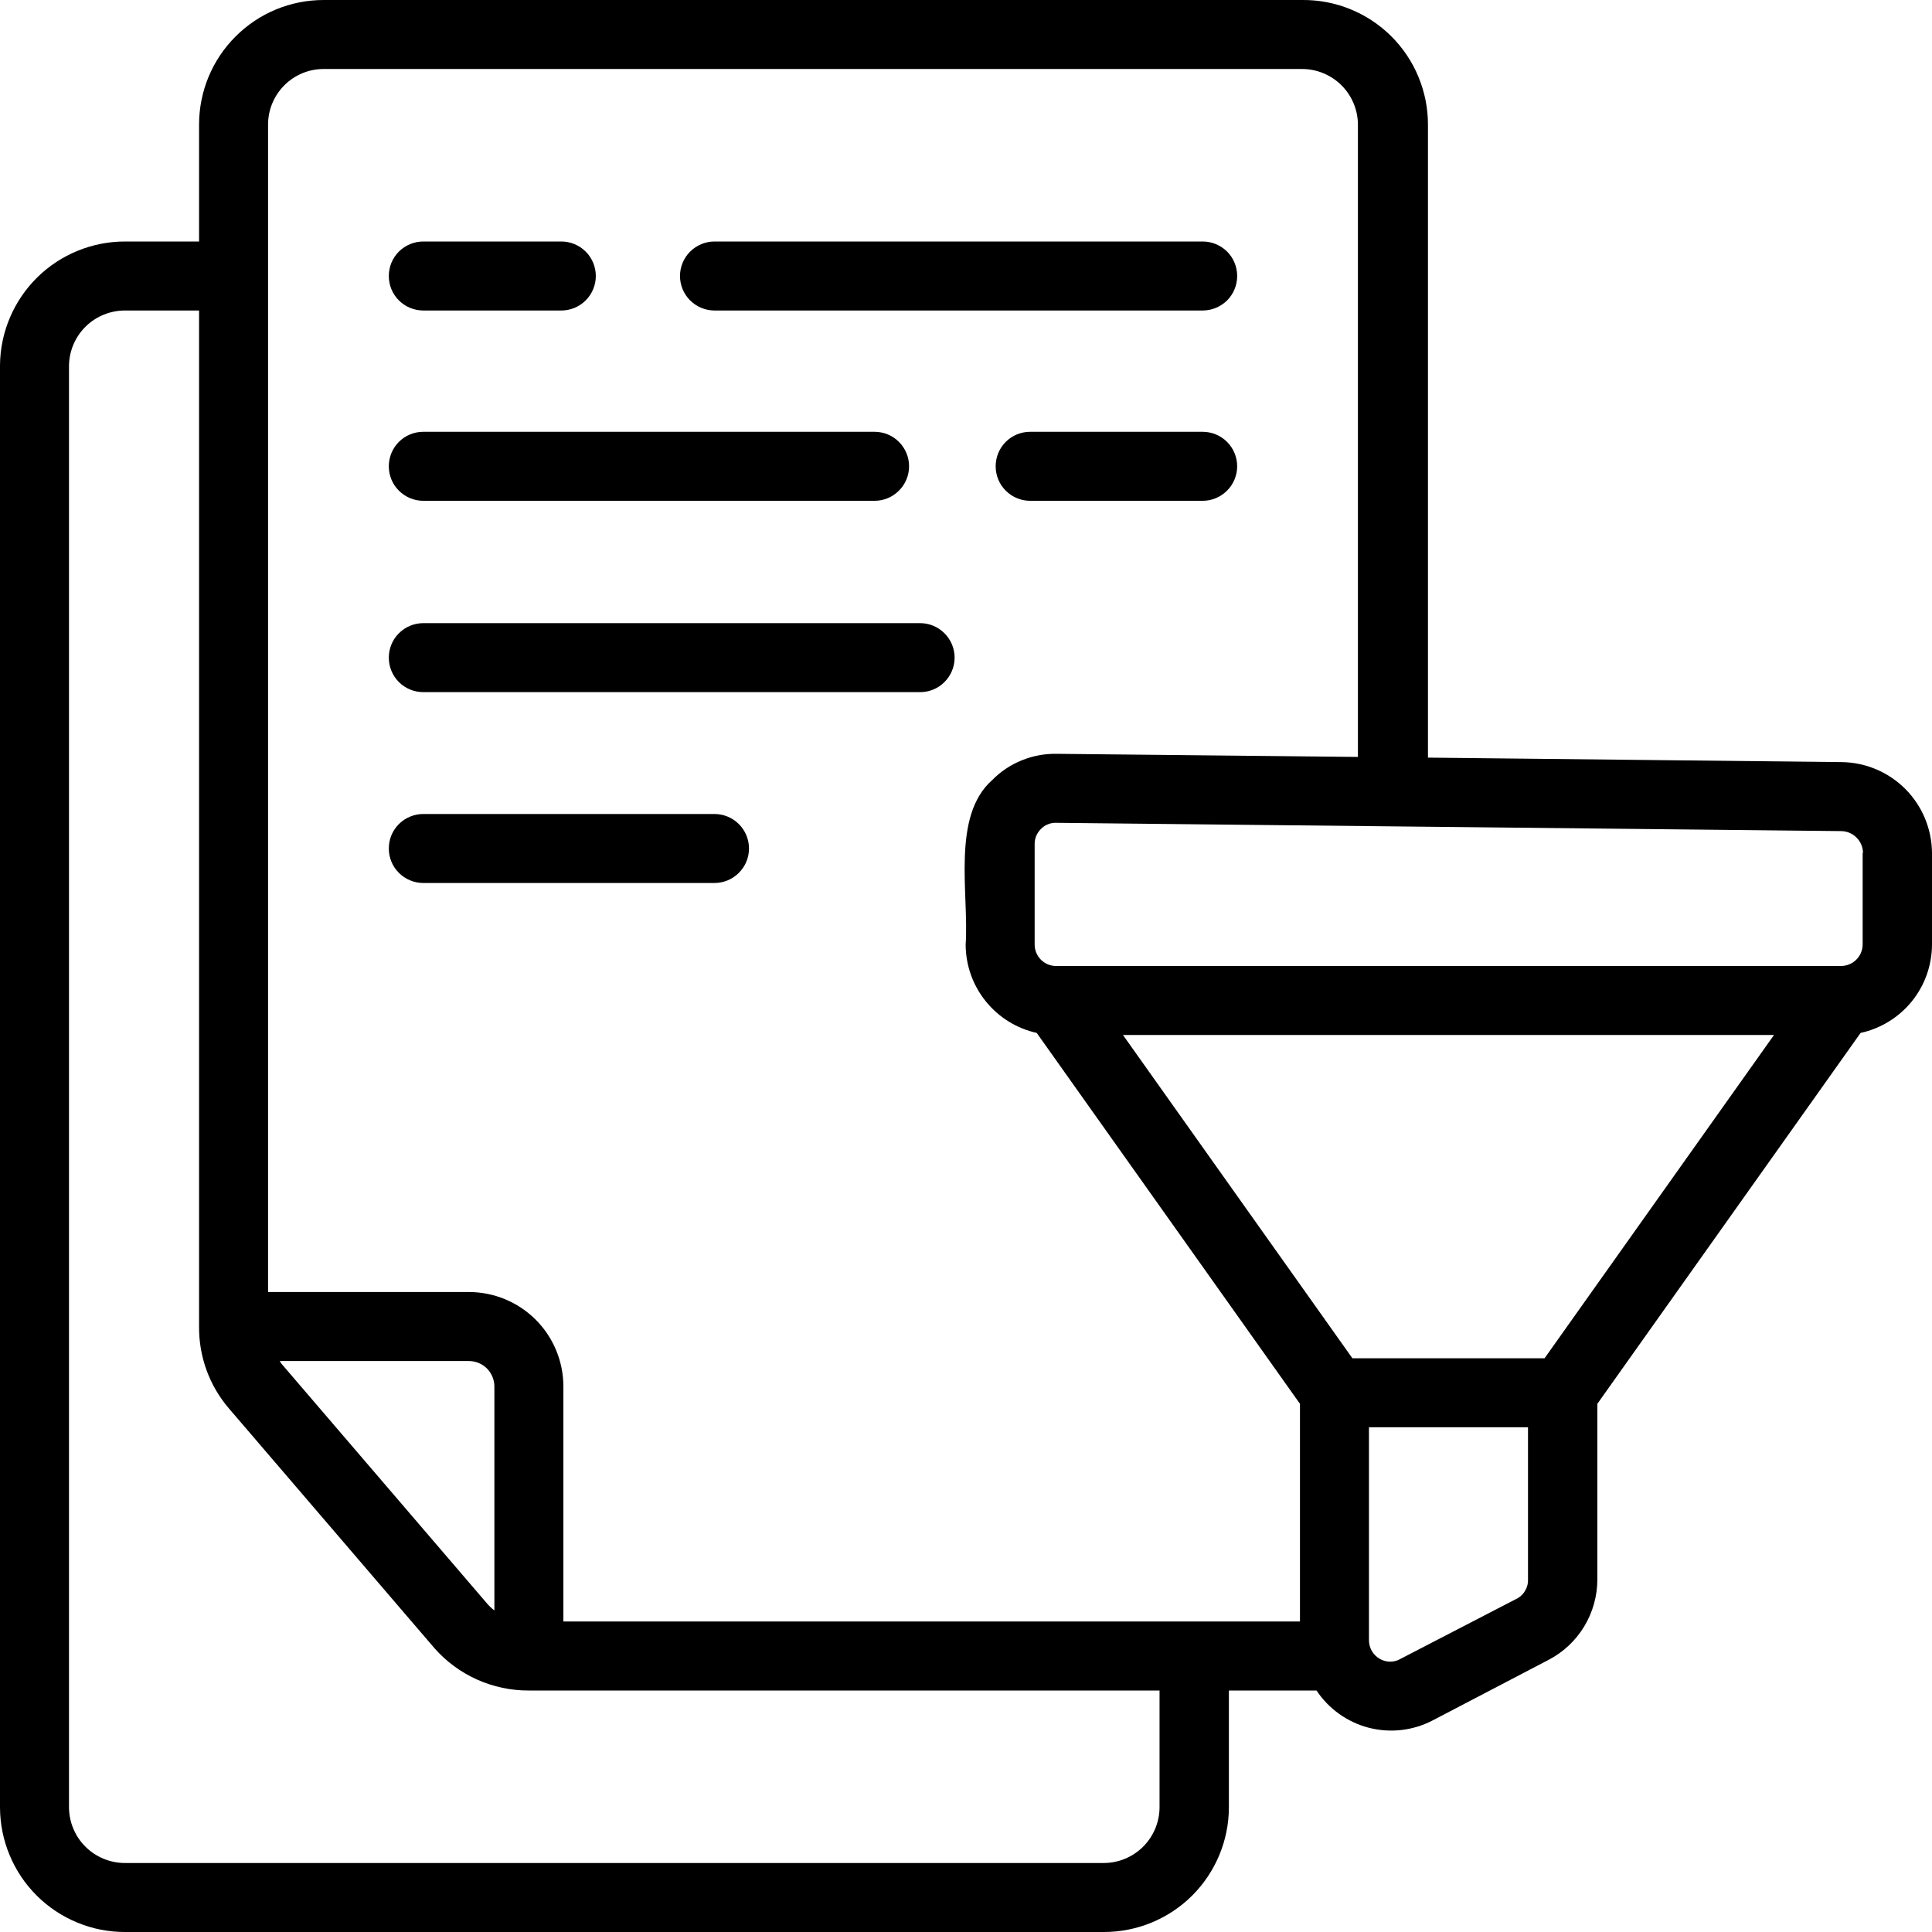
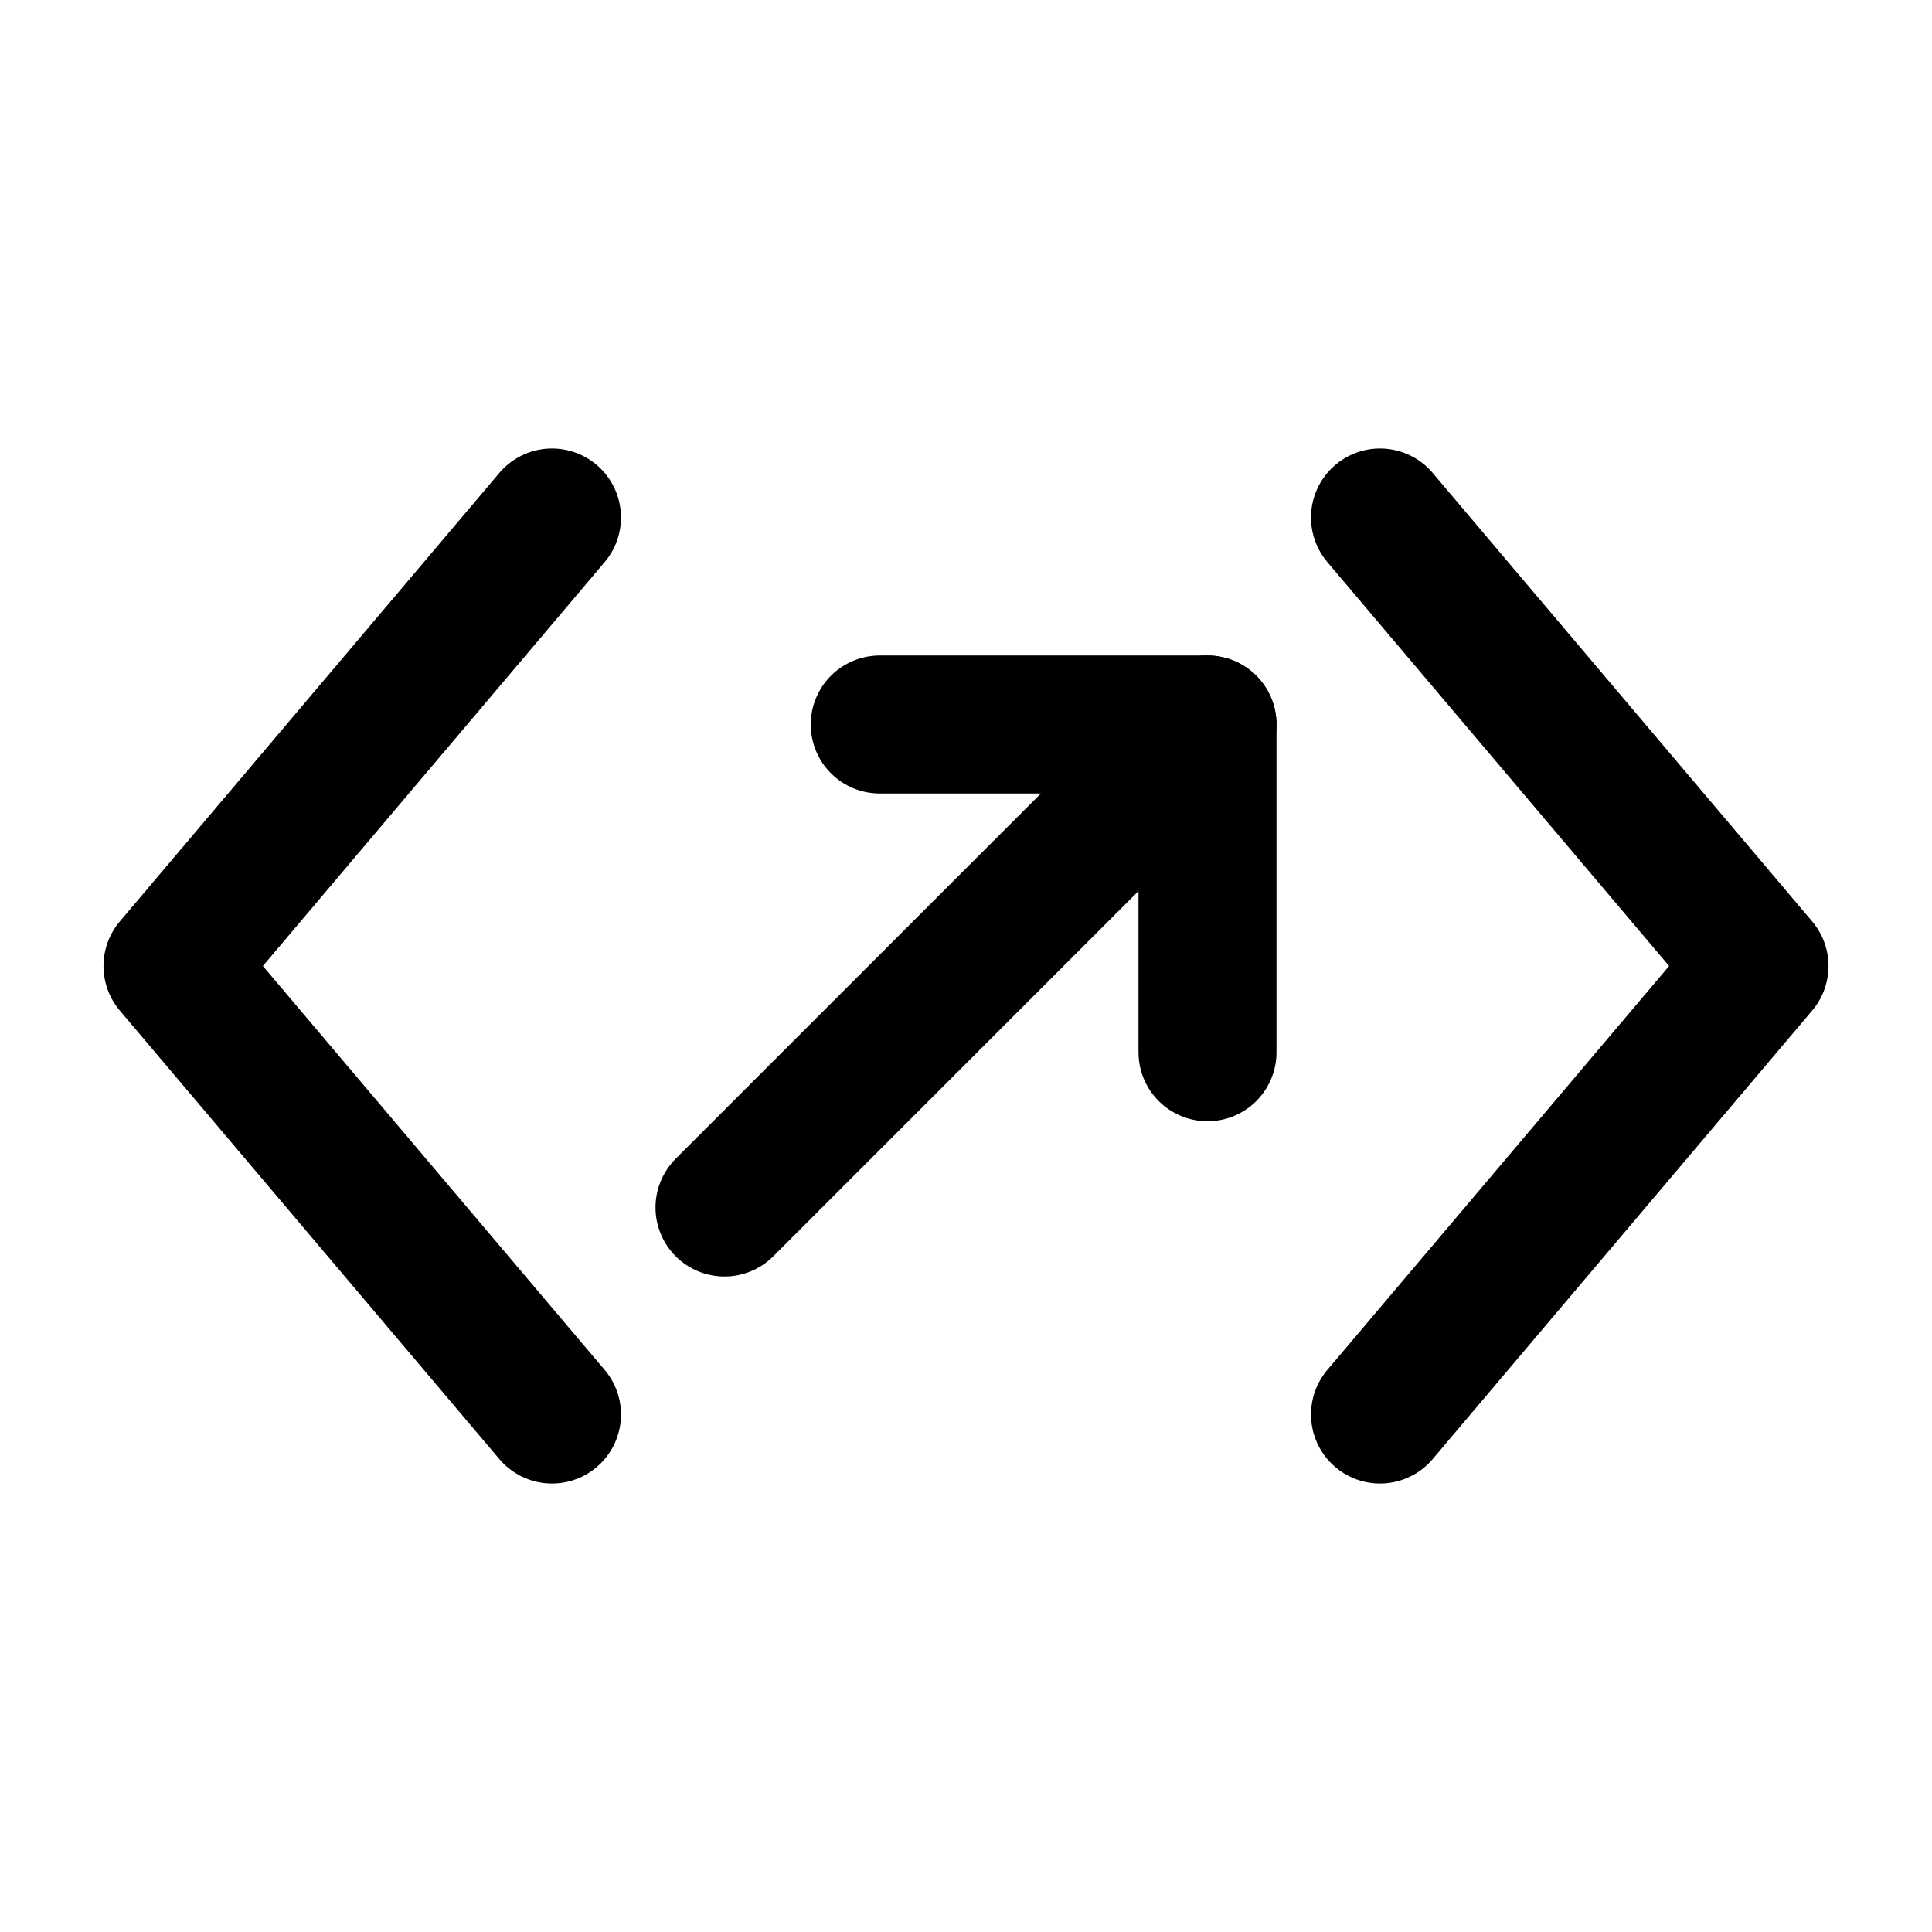
<svg xmlns="http://www.w3.org/2000/svg" width="28" height="28" viewBox="0 0 28 28" fill="none">
-   <path d="M6.135 4.5H8.135C8.267 4.5 8.395 4.447 8.488 4.354C8.582 4.26 8.635 4.133 8.635 4C8.635 3.867 8.582 3.74 8.488 3.646C8.395 3.553 8.267 3.5 8.135 3.5H6.135C6.002 3.5 5.875 3.553 5.781 3.646C5.687 3.74 5.635 3.867 5.635 4C5.635 4.133 5.687 4.26 5.781 4.354C5.875 4.447 6.002 4.5 6.135 4.5Z" fill="black" />
-   <path d="M10.355 4.5H17.43C17.563 4.5 17.69 4.447 17.784 4.354C17.878 4.26 17.93 4.133 17.93 4C17.93 3.867 17.878 3.74 17.784 3.646C17.69 3.553 17.563 3.5 17.43 3.5H10.355C10.223 3.5 10.096 3.553 10.002 3.646C9.908 3.74 9.855 3.867 9.855 4C9.855 4.133 9.908 4.26 10.002 4.354C10.096 4.447 10.223 4.5 10.355 4.5Z" fill="black" />
-   <path d="M6.135 7.258H12.675C12.807 7.258 12.935 7.205 13.028 7.111C13.122 7.018 13.175 6.89 13.175 6.758C13.175 6.625 13.122 6.498 13.028 6.404C12.935 6.31 12.807 6.258 12.675 6.258H6.135C6.002 6.258 5.875 6.31 5.781 6.404C5.687 6.498 5.635 6.625 5.635 6.758C5.635 6.89 5.687 7.018 5.781 7.111C5.875 7.205 6.002 7.258 6.135 7.258Z" fill="black" />
-   <path d="M17.43 6.258H14.93C14.797 6.258 14.67 6.31 14.576 6.404C14.482 6.498 14.43 6.625 14.43 6.758C14.43 6.89 14.482 7.018 14.576 7.111C14.67 7.205 14.797 7.258 14.93 7.258H17.43C17.562 7.258 17.689 7.205 17.783 7.111C17.877 7.018 17.93 6.89 17.93 6.758C17.93 6.625 17.877 6.498 17.783 6.404C17.689 6.31 17.562 6.258 17.43 6.258Z" fill="black" />
-   <path d="M13.335 9.031H6.135C6.002 9.031 5.875 9.084 5.781 9.178C5.687 9.271 5.635 9.399 5.635 9.531C5.635 9.664 5.687 9.791 5.781 9.885C5.875 9.979 6.002 10.031 6.135 10.031H13.335C13.467 10.031 13.595 9.979 13.688 9.885C13.782 9.791 13.835 9.664 13.835 9.531C13.835 9.399 13.782 9.271 13.688 9.178C13.595 9.084 13.467 9.031 13.335 9.031Z" fill="black" />
-   <path d="M10.355 11.797H6.135C6.002 11.797 5.875 11.85 5.781 11.943C5.687 12.037 5.635 12.164 5.635 12.297C5.635 12.43 5.687 12.557 5.781 12.65C5.875 12.744 6.002 12.797 6.135 12.797H10.355C10.487 12.797 10.615 12.744 10.708 12.65C10.802 12.557 10.855 12.43 10.855 12.297C10.855 12.164 10.802 12.037 10.708 11.943C10.615 11.85 10.487 11.797 10.355 11.797Z" fill="black" />
-   <path d="M26.695 11.045L20.695 10.98V1.805C20.695 1.567 20.648 1.331 20.556 1.111C20.465 0.891 20.33 0.691 20.161 0.523C19.992 0.356 19.791 0.223 19.57 0.133C19.35 0.043 19.113 -0.002 18.875 6.23332e-05H4.69C4.211 6.23332e-05 3.752 0.19 3.414 0.529C3.075 0.867 2.885 1.326 2.885 1.805V3.5H1.815C1.338 3.499 0.879 3.686 0.539 4.021C0.199 4.357 0.005 4.813 0 5.29V26.195C0.001 26.433 0.048 26.668 0.14 26.887C0.231 27.107 0.365 27.306 0.534 27.474C0.702 27.641 0.902 27.774 1.122 27.864C1.342 27.955 1.577 28.001 1.815 28H16C16.479 28 16.939 27.81 17.278 27.472C17.617 27.133 17.809 26.674 17.81 26.195V24.5H19.08C19.258 24.768 19.53 24.961 19.842 25.041C20.154 25.12 20.485 25.081 20.77 24.93L22.445 24.055C22.658 23.944 22.836 23.776 22.96 23.571C23.084 23.366 23.15 23.13 23.15 22.89V20.345L26.965 14.97C27.257 14.906 27.519 14.745 27.708 14.512C27.896 14.279 27.999 13.989 28 13.69V12.36C27.997 12.014 27.859 11.682 27.616 11.437C27.372 11.191 27.041 11.05 26.695 11.045ZM26.995 12.36V13.69C26.994 13.773 26.96 13.852 26.901 13.91C26.842 13.968 26.763 14 26.68 14H15.305C15.223 14 15.144 13.967 15.086 13.909C15.028 13.851 14.995 13.772 14.995 13.69V12.235C14.994 12.194 15.002 12.154 15.017 12.116C15.033 12.078 15.056 12.044 15.085 12.015C15.114 11.985 15.149 11.961 15.188 11.946C15.227 11.93 15.268 11.923 15.31 11.925L26.685 12.045C26.768 12.046 26.848 12.08 26.906 12.139C26.965 12.197 26.999 12.277 27 12.36H26.995ZM22.385 19.685H19.6L16.275 15H25.71L22.385 19.685ZM4.69 1H18.875C19.088 1.001 19.292 1.087 19.443 1.237C19.593 1.388 19.679 1.592 19.68 1.805V10.97L15.32 10.925C15.146 10.921 14.972 10.953 14.811 11.018C14.649 11.083 14.502 11.181 14.38 11.305C13.785 11.83 14.045 12.96 13.995 13.69C13.996 13.989 14.098 14.278 14.286 14.511C14.473 14.743 14.733 14.905 15.025 14.97L18.84 20.345V23.5H8.165V20.095C8.165 19.732 8.021 19.383 7.764 19.126C7.507 18.869 7.158 18.725 6.795 18.725H3.885V1.805C3.885 1.592 3.97 1.387 4.121 1.236C4.272 1.085 4.476 1 4.69 1ZM7.055 23.235L4.08 19.765C4.071 19.753 4.062 19.739 4.055 19.725H6.795C6.893 19.725 6.987 19.764 7.057 19.833C7.126 19.903 7.165 19.997 7.165 20.095V23.34C7.125 23.309 7.088 23.274 7.055 23.235ZM16.805 26.195C16.804 26.408 16.718 26.612 16.568 26.763C16.417 26.913 16.213 26.999 16 27H1.815C1.709 27.001 1.603 26.98 1.505 26.94C1.406 26.9 1.316 26.841 1.241 26.766C1.165 26.692 1.105 26.603 1.064 26.505C1.022 26.407 1.001 26.301 1 26.195V5.29C1.005 5.078 1.094 4.876 1.246 4.728C1.398 4.581 1.603 4.499 1.815 4.5H2.885V19.225C2.881 19.661 3.035 20.084 3.32 20.415L6.295 23.885C6.466 24.08 6.677 24.235 6.913 24.341C7.15 24.447 7.406 24.502 7.665 24.5H16.805V26.195ZM22 23.16L20.3 24.04C20.254 24.068 20.201 24.082 20.148 24.082C20.094 24.082 20.041 24.068 19.995 24.04C19.948 24.013 19.91 23.975 19.882 23.928C19.855 23.882 19.841 23.829 19.84 23.775V20.685H22.145V22.885C22.148 22.94 22.136 22.994 22.11 23.042C22.085 23.091 22.047 23.131 22 23.16Z" fill="black" />
+   <g stroke="black" stroke-width="2" stroke-linecap="round" stroke-linejoin="round">
+     <path d="M8 7.5L2.5 14L8 20.5" />
+     <path d="M20 7.5L25.5 14L20 20.5" />
+     <path d="M10.5 17.5L17.5 10.5" />
+     <path d="M12.75 10.5H17.5V15.25" />
+   </g>
</svg>
